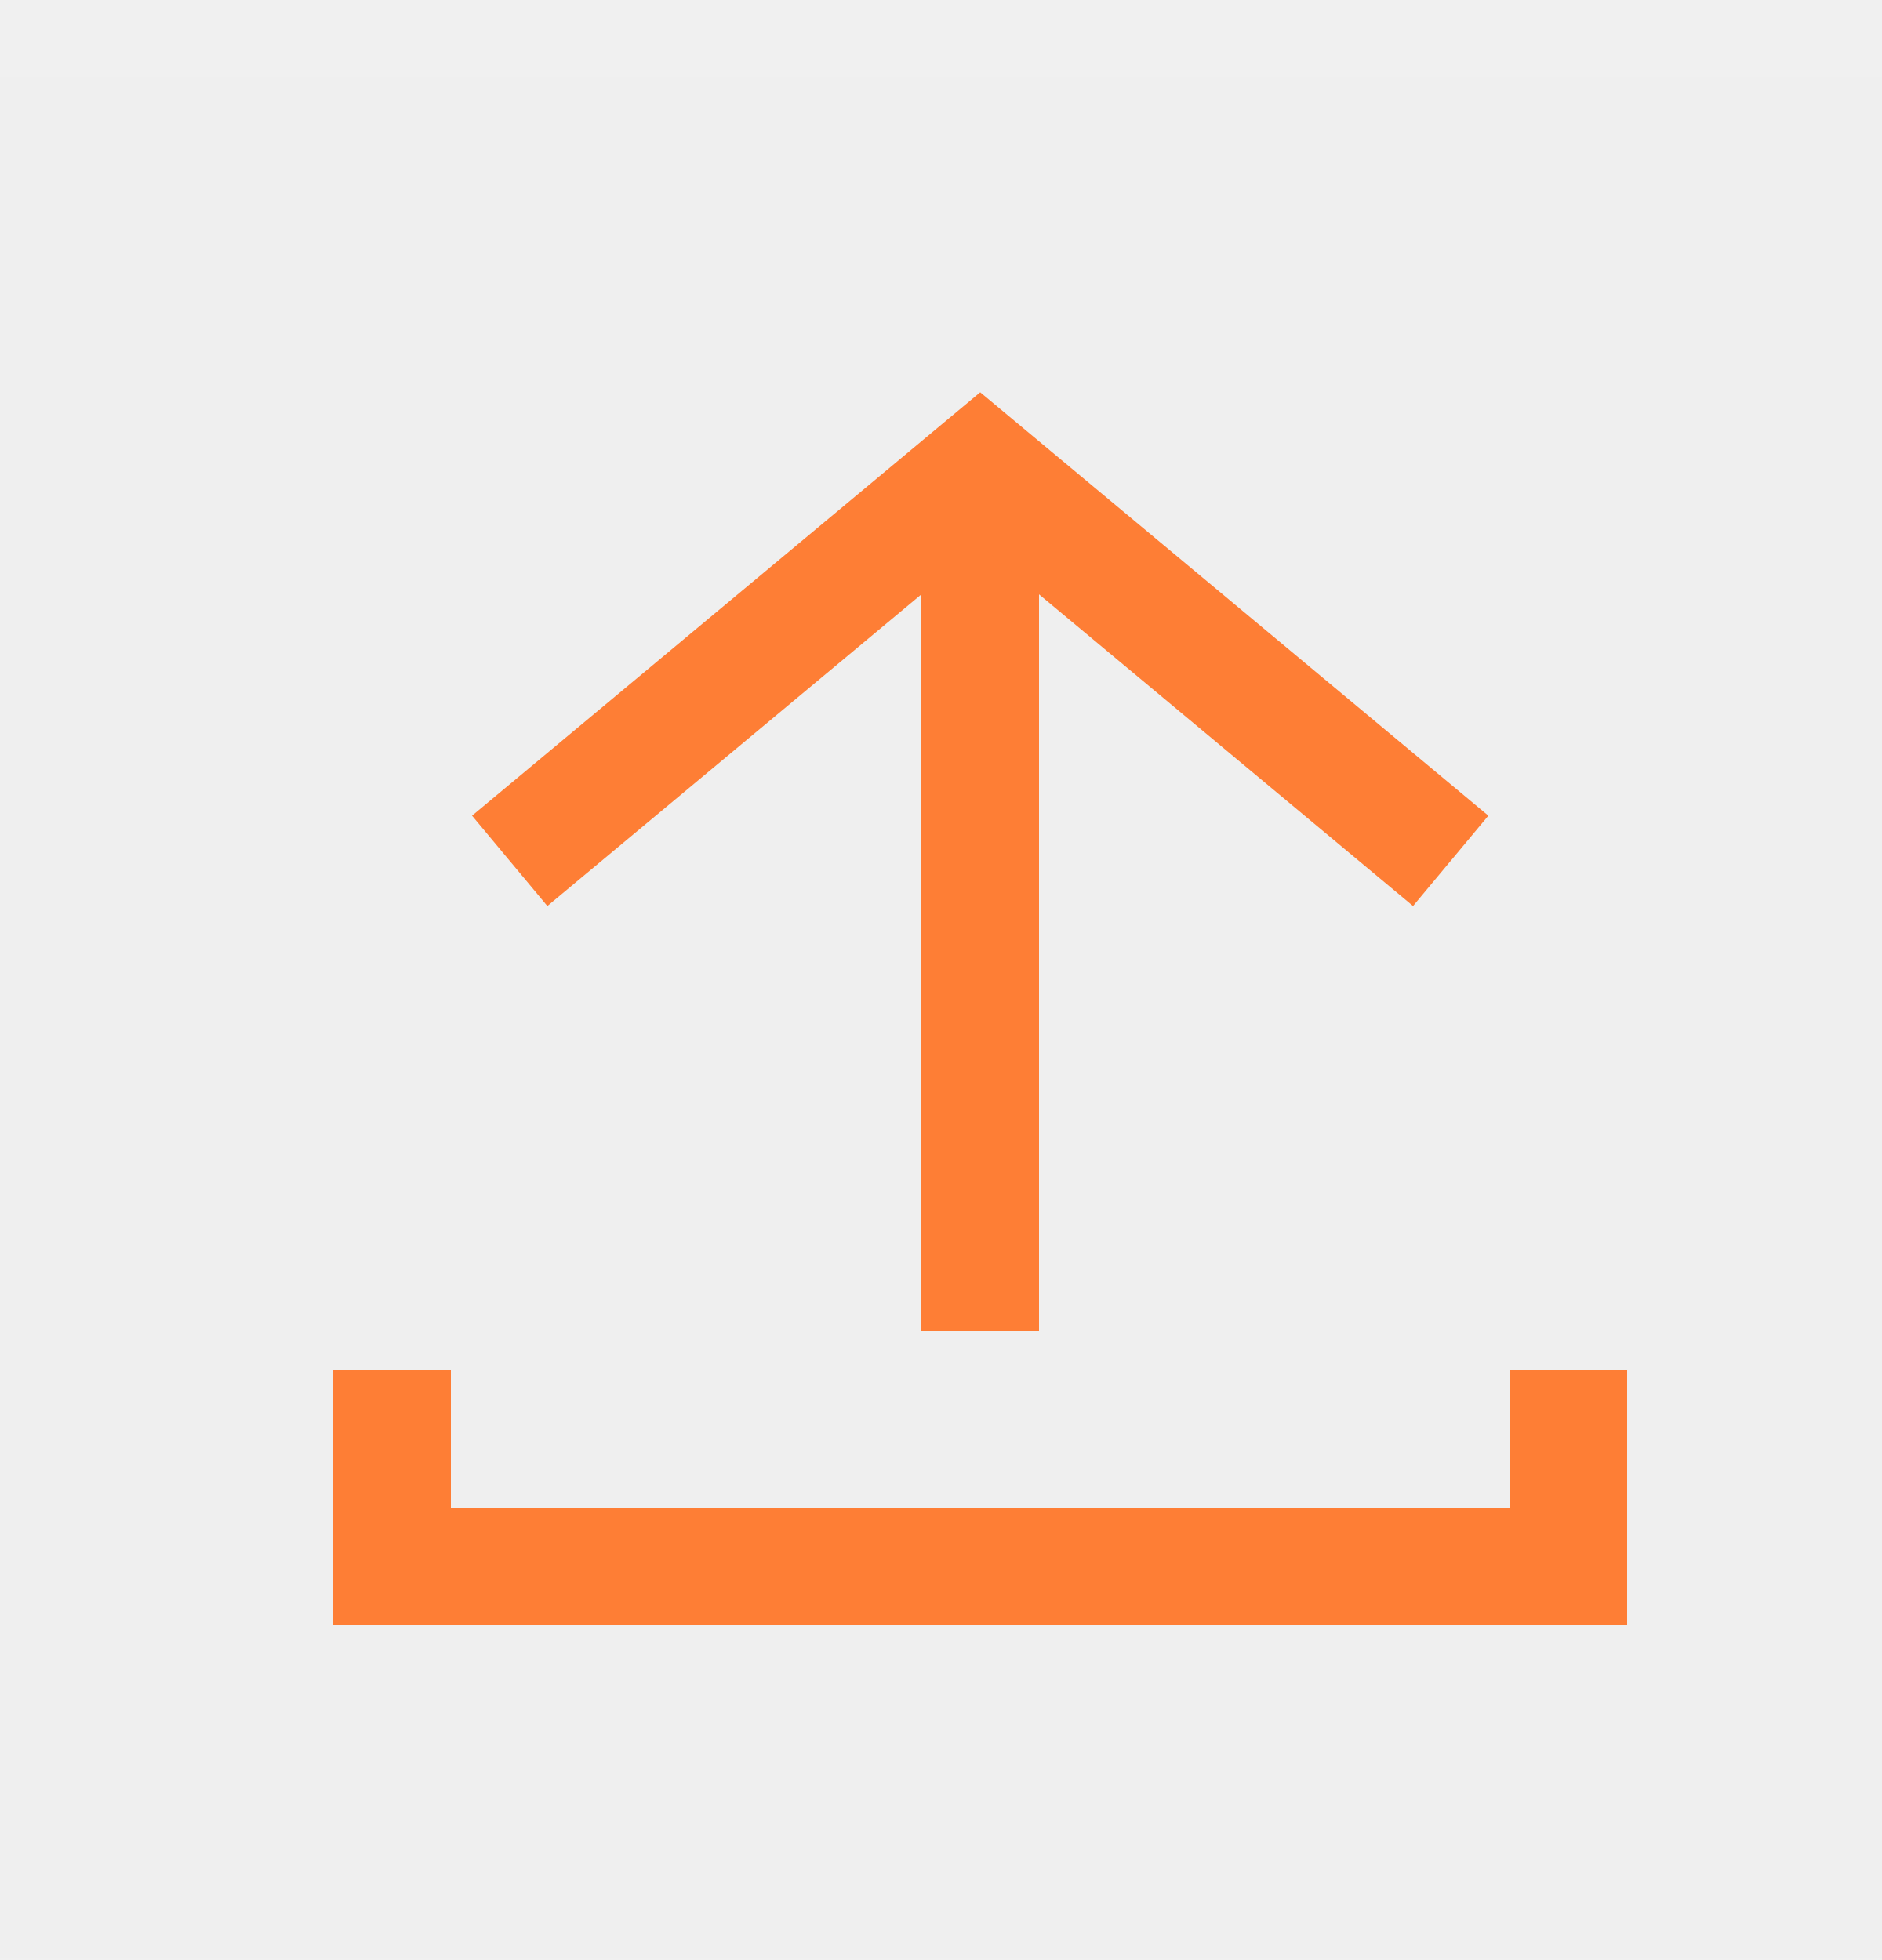
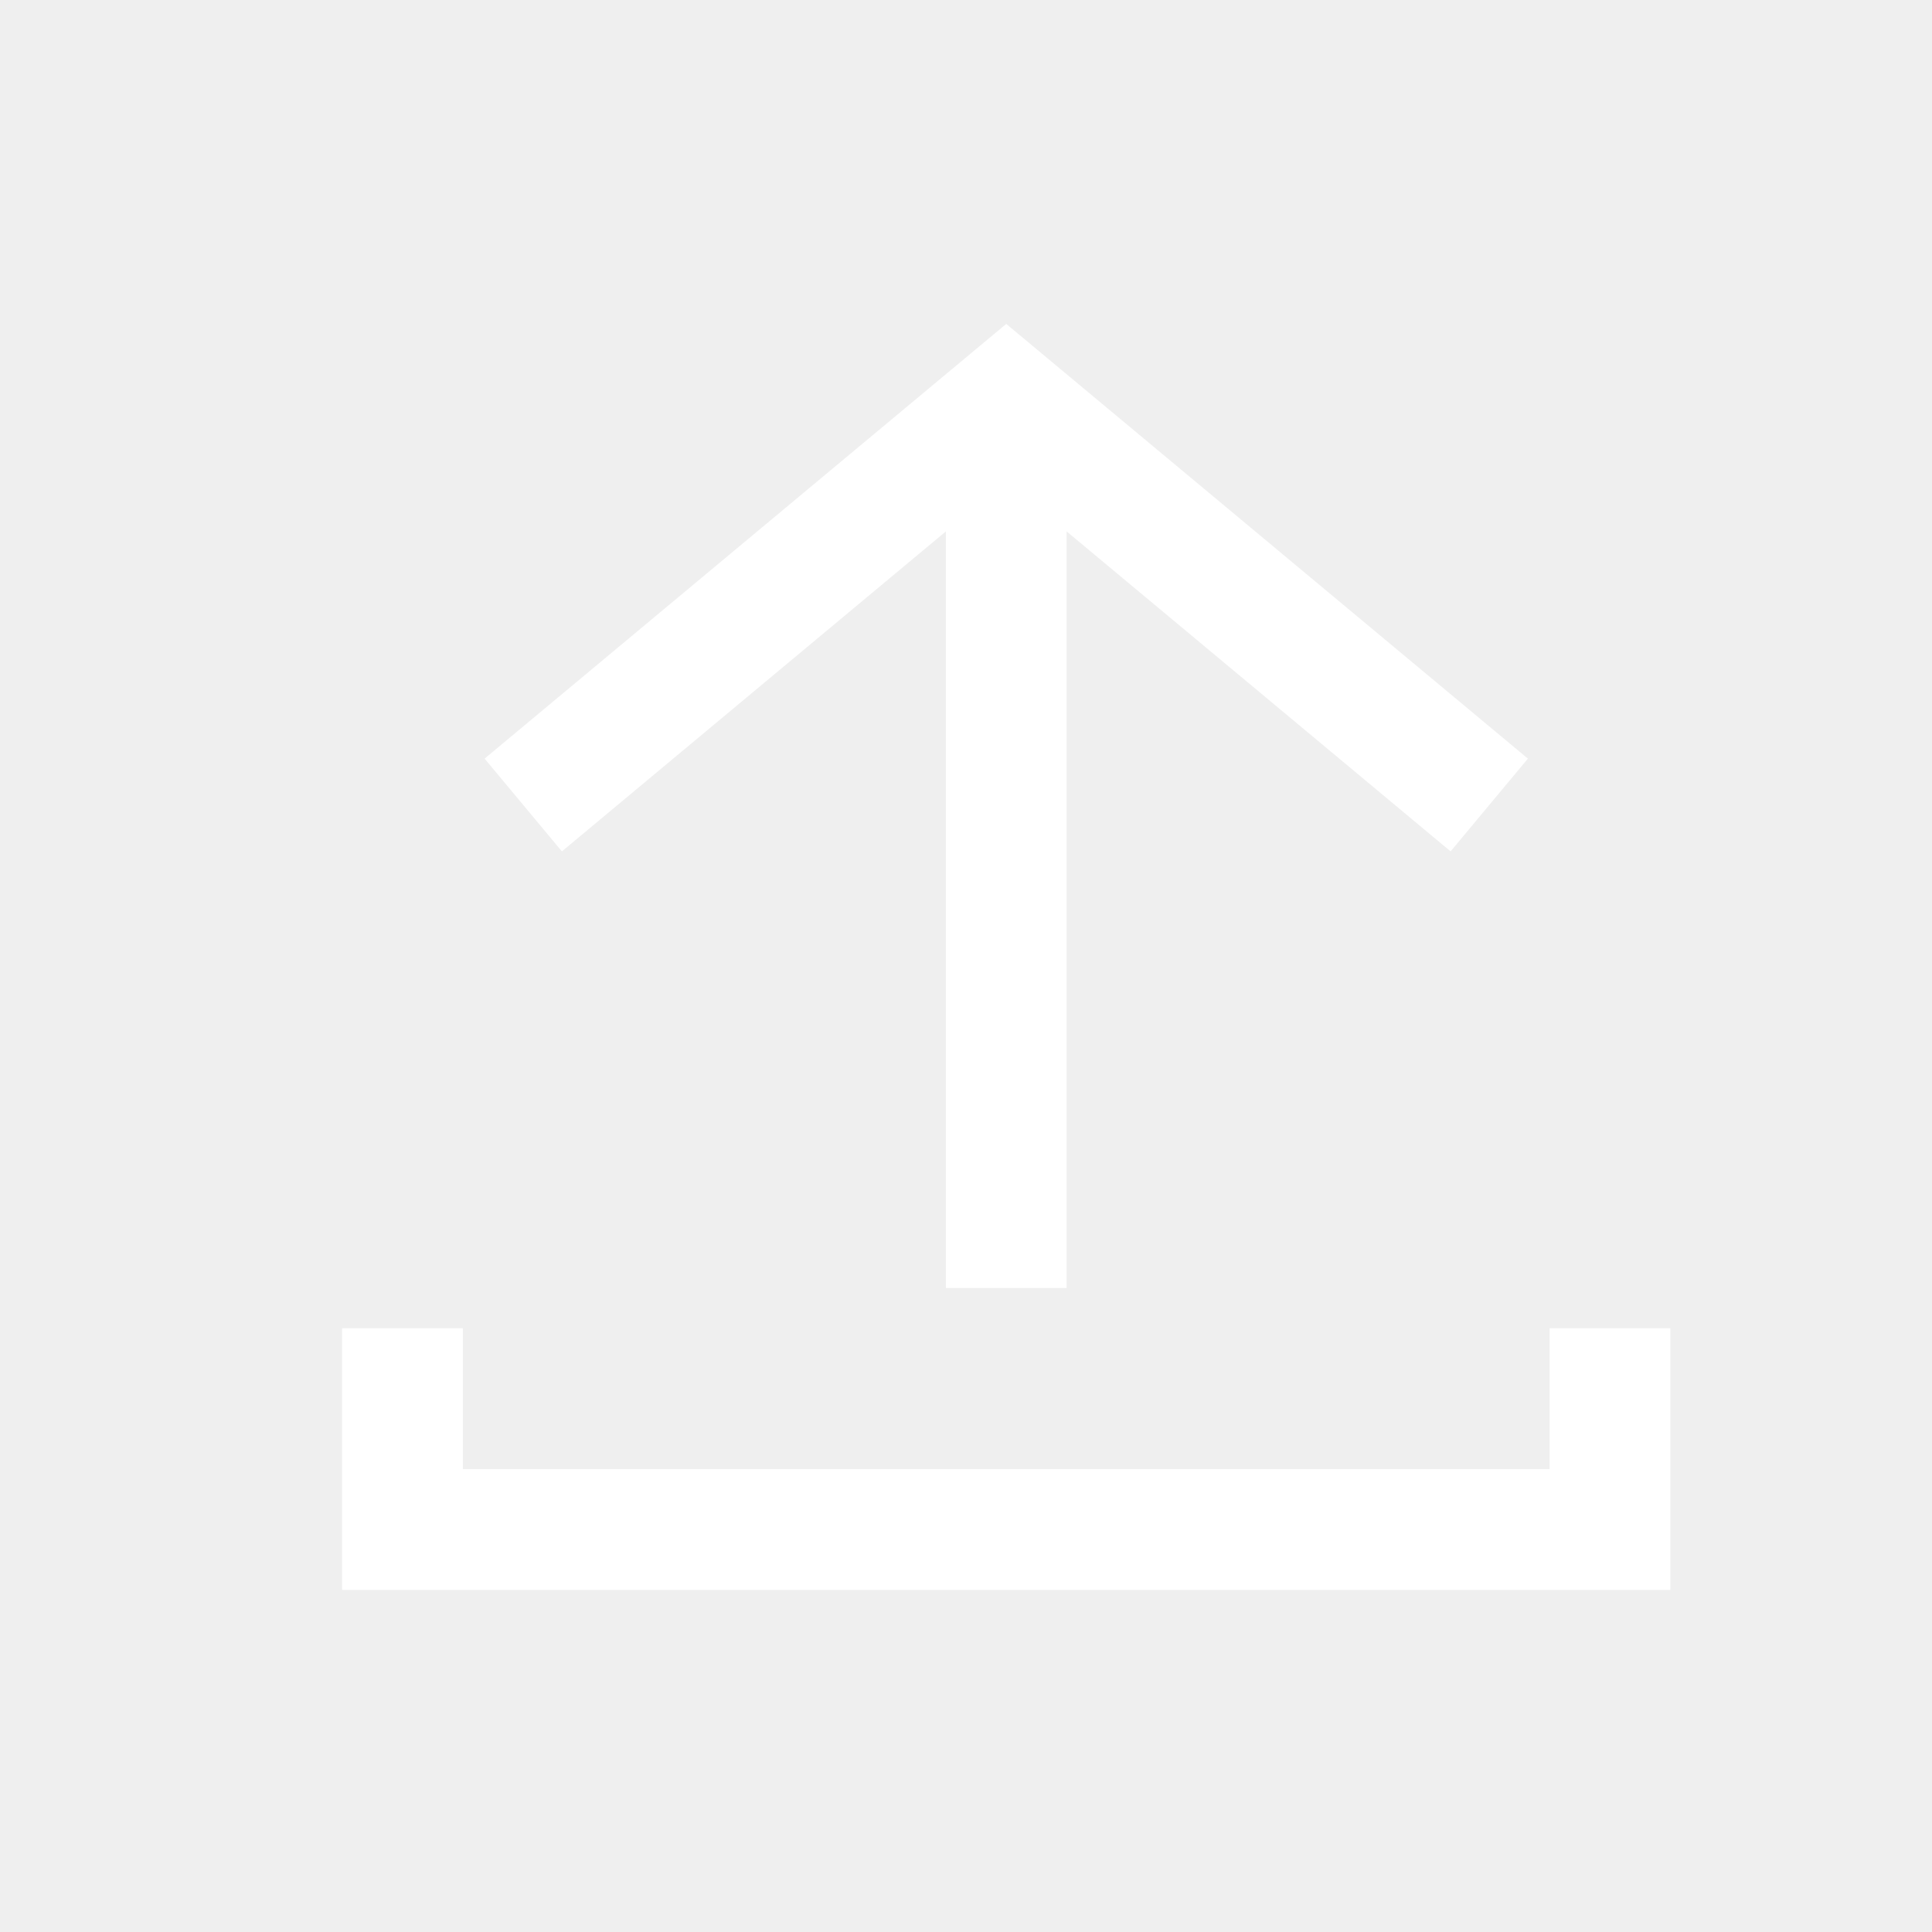
- <svg xmlns="http://www.w3.org/2000/svg" width="24" height="25" viewBox="0 0 24 25" fill="none">
-   <rect y="0.98" width="24" height="24" fill="#C4C4C4" fill-opacity="0.01" />
-   <path d="M12.5 5.98V16.98" stroke="#FE7E35" stroke-width="1.5" />
-   <path d="M6.5 10.98L12.5 5.98L18.5 10.98" stroke="#FE7E35" stroke-width="1.5" />
-   <path d="M5 17.48V19.98H20V17.48" stroke="#FE7E35" stroke-width="1.5" />
+ <svg xmlns="http://www.w3.org/2000/svg" width="24" height="24" viewBox="0 0 24 24" fill="none">
+   <rect width="24" height="24" fill="#C4C4C4" fill-opacity="0.01" />
+   <path d="M12.5 5V16" stroke="white" stroke-width="1.5" />
+   <path d="M6.5 10L12.5 5L18.5 10" stroke="white" stroke-width="1.5" />
+   <path d="M5 16.5V19H20V16.5" stroke="white" stroke-width="1.5" />
</svg>
